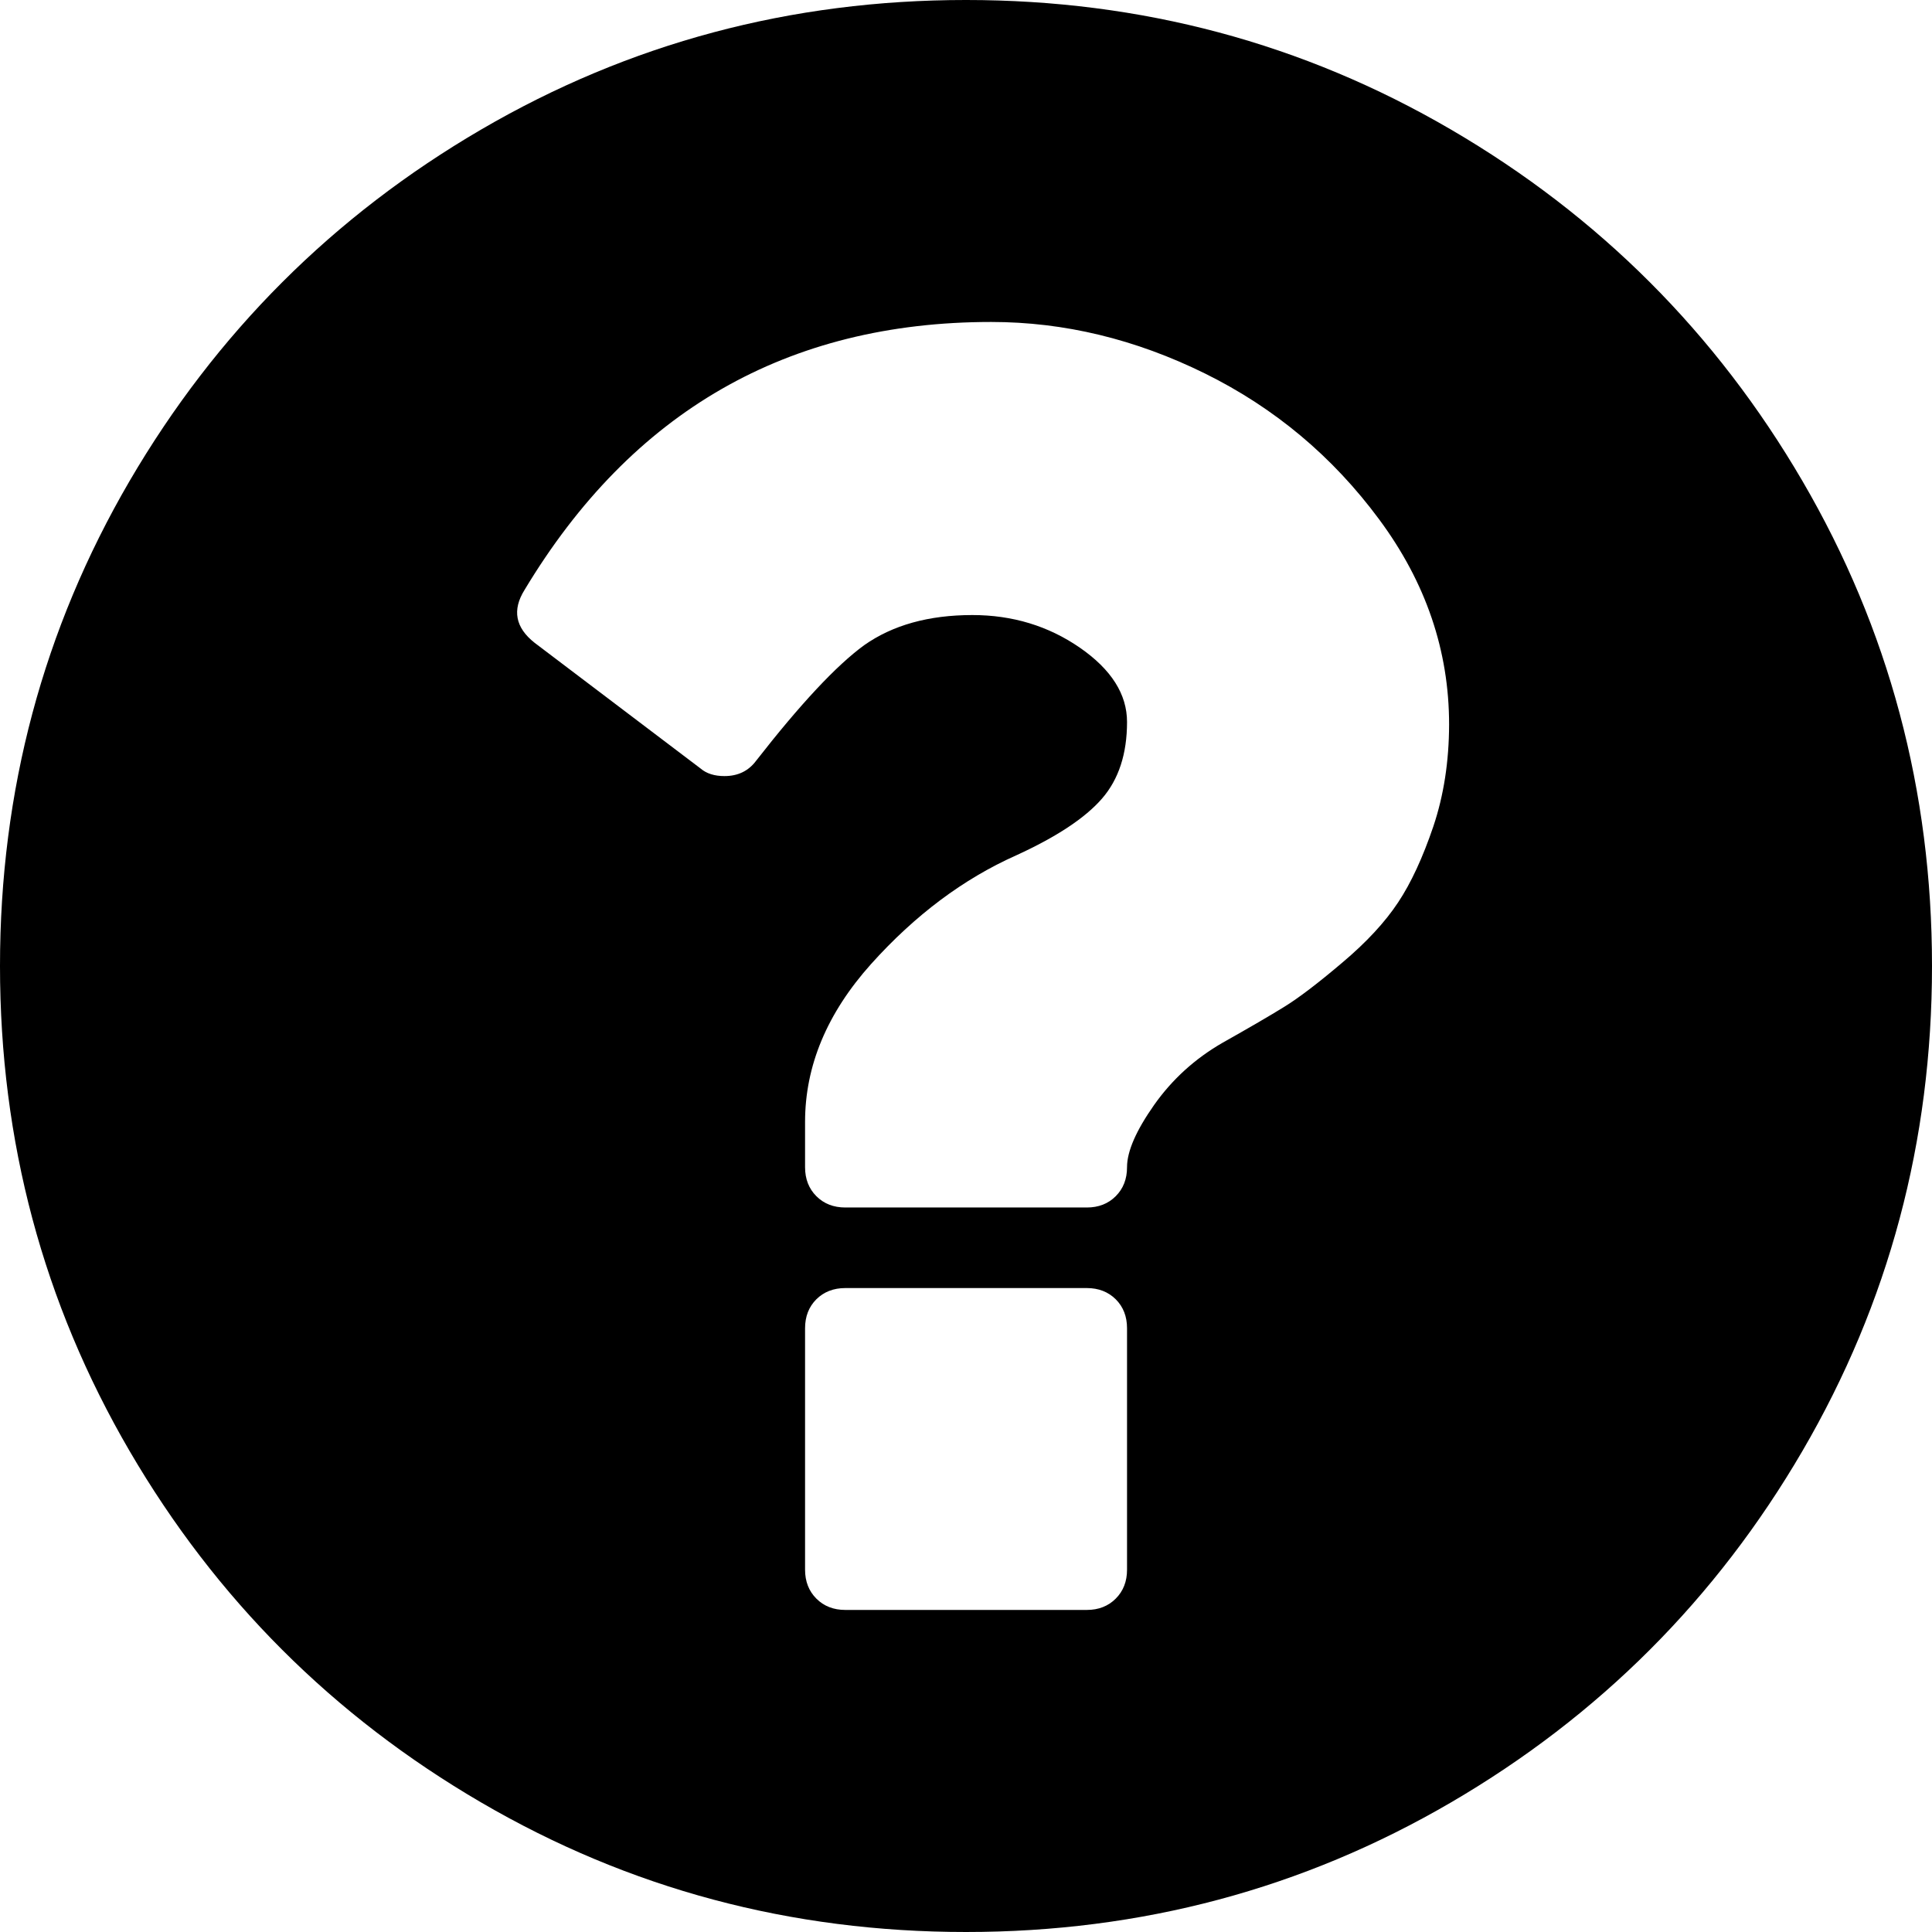
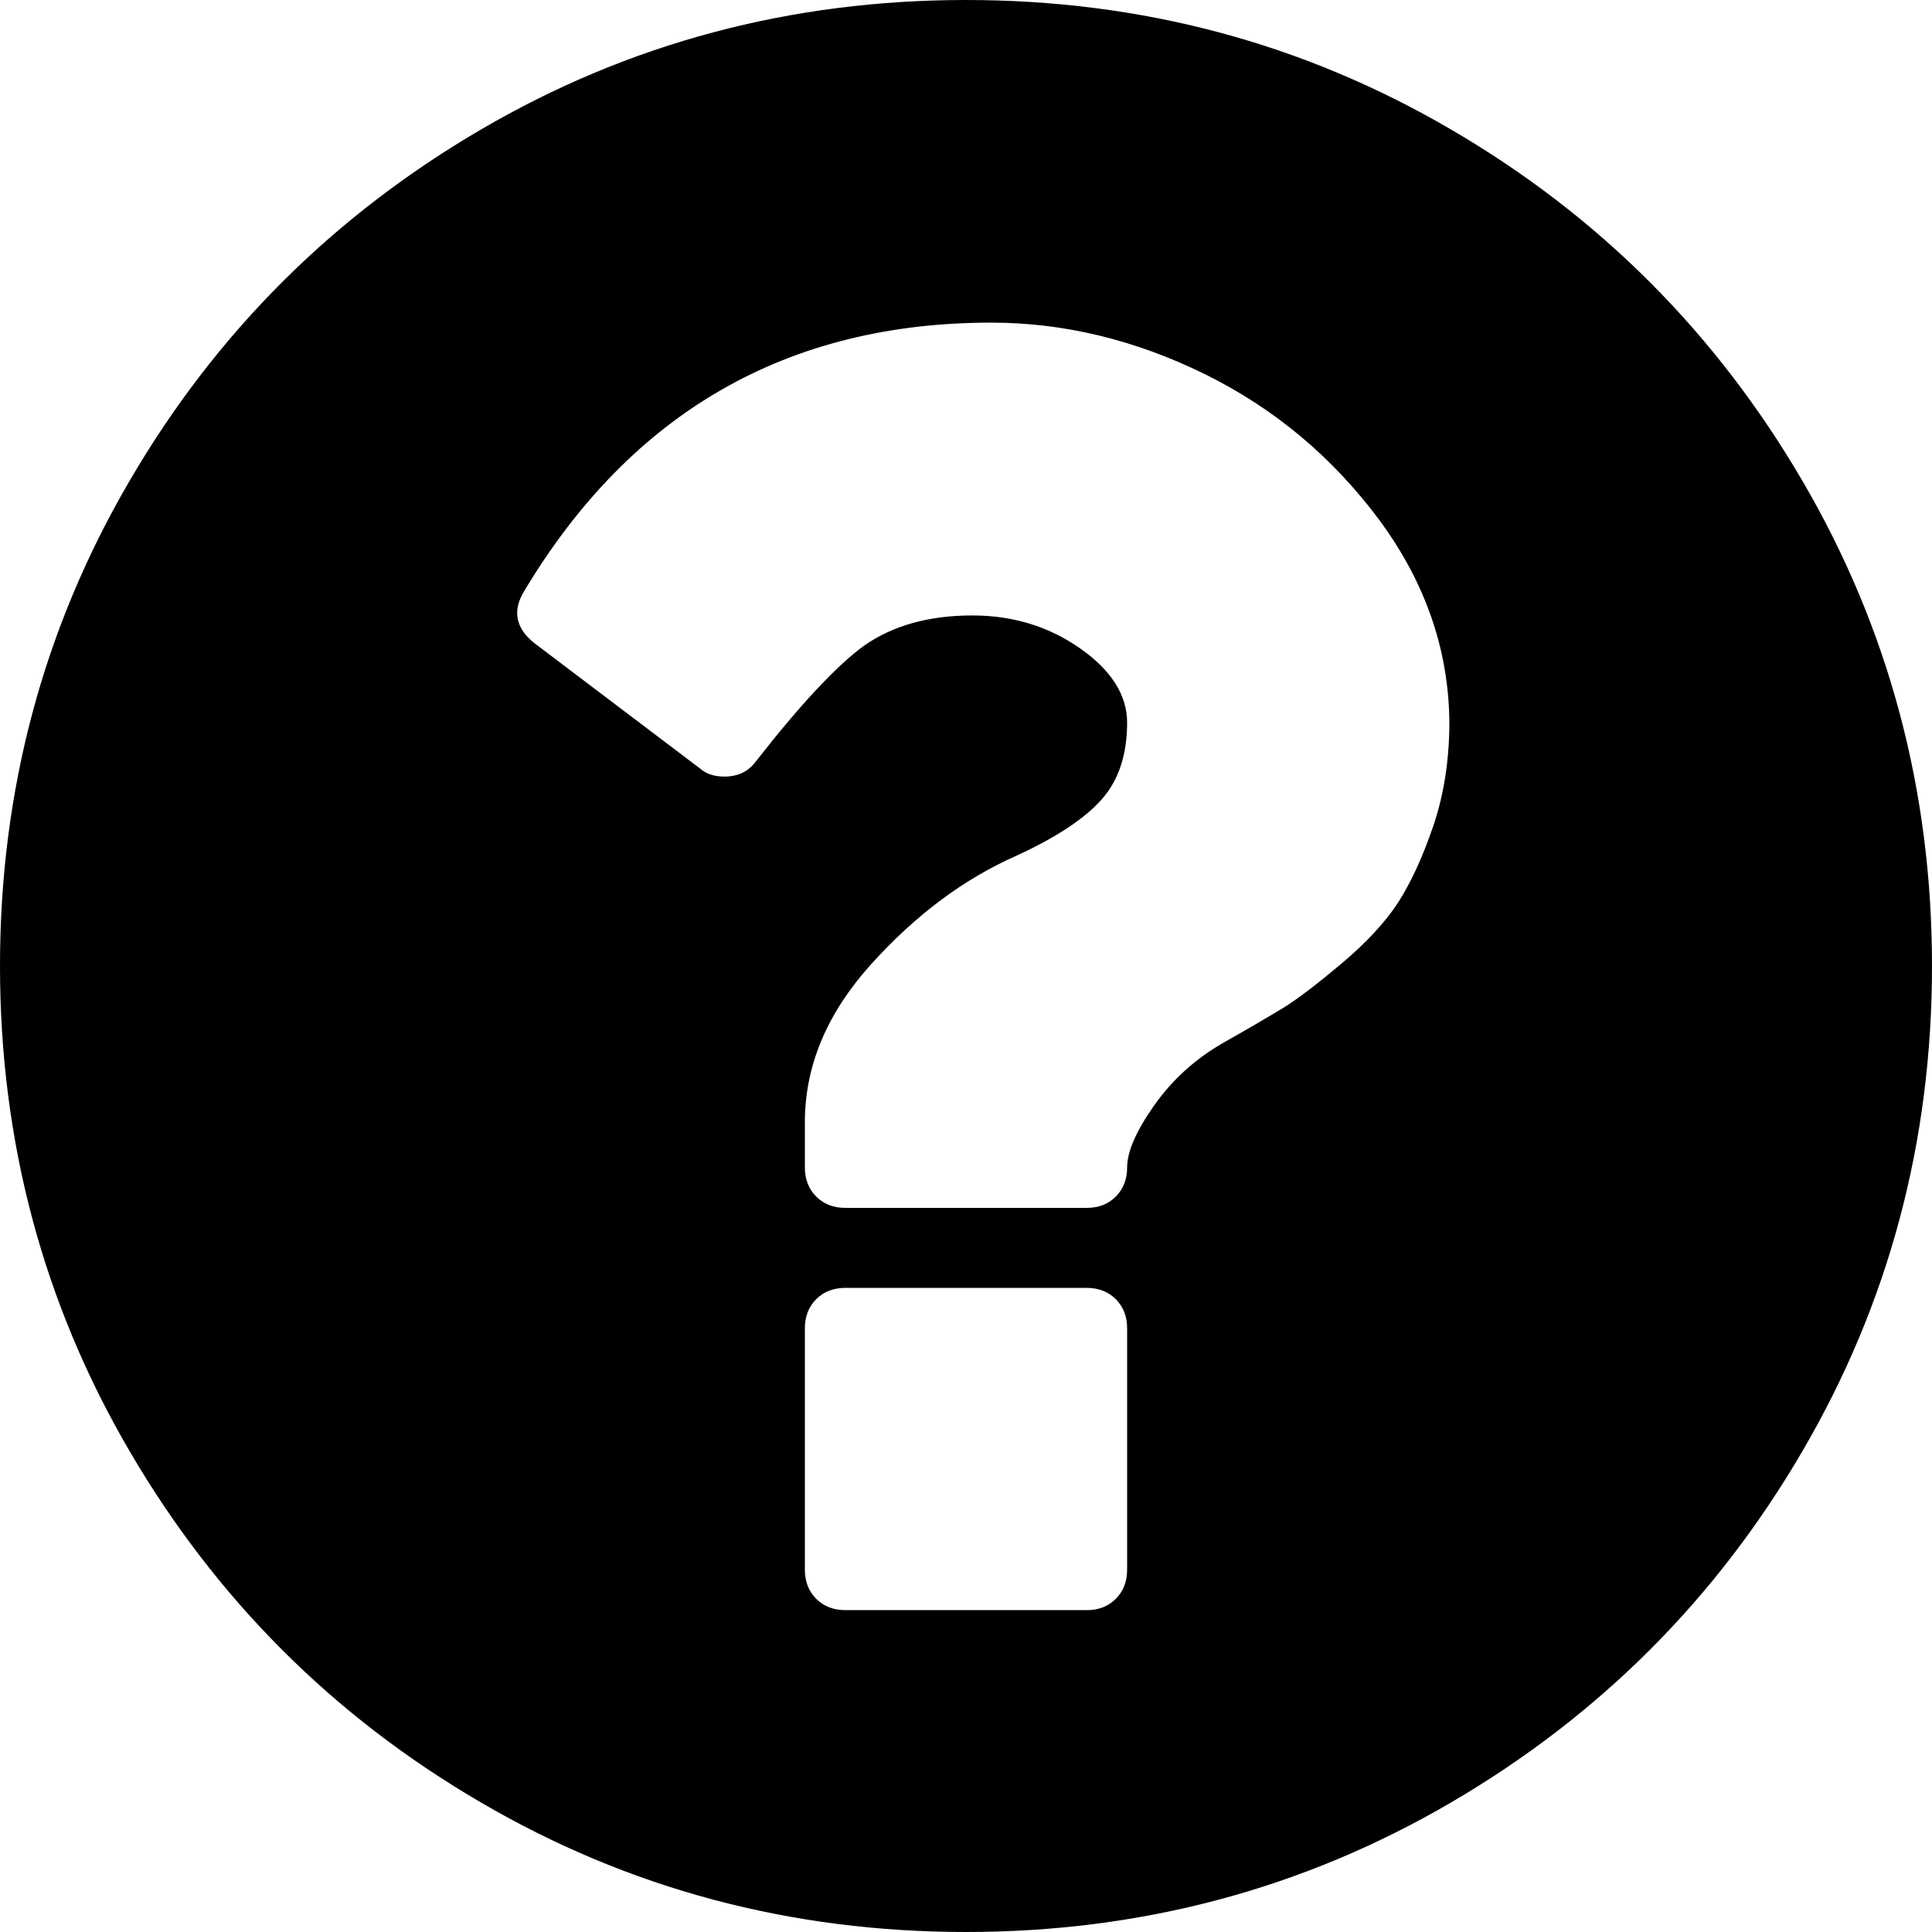
- <svg xmlns="http://www.w3.org/2000/svg" xmlns:xlink="http://www.w3.org/1999/xlink" width="512" height="512" viewBox="0 0 512 512" version="1.1">
-   <g id="Canvas" transform="matrix(25.6 0 0 25.6 3276.8 9881.6)">
-     <g id="Vector">
-       <use xlink:href="#path0_fill" transform="translate(-128 -386)" />
-     </g>
-   </g>
-   <defs>
-     <path id="path0_fill" d="M 18.659 4.98C 17.765 3.448 16.552 2.235 15.02 1.341C 13.488 0.447 11.815 0 10 0C 8.186 0 6.513 0.447 4.981 1.341C 3.449 2.235 2.236 3.448 1.341 4.98C 0.447 6.513 0 8.186 0 10C 0 11.814 0.447 13.487 1.341 15.02C 2.235 16.552 3.448 17.765 4.981 18.659C 6.513 19.553 8.186 20 10 20C 11.814 20 13.488 19.553 15.02 18.659C 16.552 17.765 17.765 16.552 18.659 15.02C 19.553 13.487 20 11.814 20 10C 20 8.186 19.553 6.512 18.659 4.98ZM 11.667 16.25C 11.667 16.371 11.628 16.471 11.55 16.549C 11.472 16.627 11.372 16.666 11.251 16.666L 8.75 16.666C 8.629 16.666 8.529 16.627 8.451 16.549C 8.373 16.471 8.334 16.371 8.334 16.25L 8.334 13.75C 8.334 13.628 8.373 13.528 8.451 13.45C 8.529 13.373 8.629 13.334 8.75 13.334L 11.251 13.334C 11.372 13.334 11.472 13.373 11.55 13.45C 11.628 13.528 11.667 13.628 11.667 13.75L 11.667 16.25ZM 14.838 8.555C 14.729 8.876 14.608 9.139 14.473 9.342C 14.338 9.546 14.145 9.755 13.893 9.967C 13.642 10.18 13.442 10.332 13.294 10.423C 13.147 10.514 12.934 10.638 12.657 10.794C 12.37 10.959 12.134 11.174 11.947 11.439C 11.761 11.704 11.667 11.918 11.667 12.083C 11.667 12.205 11.628 12.305 11.55 12.383C 11.472 12.461 11.372 12.5 11.251 12.5L 8.751 12.5C 8.629 12.5 8.529 12.461 8.451 12.383C 8.373 12.305 8.334 12.205 8.334 12.083L 8.334 11.614C 8.334 11.033 8.562 10.488 9.017 9.98C 9.473 9.472 9.975 9.097 10.521 8.854C 10.938 8.663 11.233 8.468 11.407 8.268C 11.581 8.068 11.667 7.803 11.667 7.474C 11.667 7.187 11.505 6.931 11.179 6.705C 10.853 6.48 10.482 6.367 10.066 6.367C 9.614 6.367 9.241 6.471 8.946 6.679C 8.659 6.888 8.286 7.287 7.826 7.877C 7.748 7.981 7.639 8.034 7.5 8.034C 7.396 8.034 7.314 8.008 7.253 7.956L 5.534 6.654C 5.335 6.497 5.3 6.315 5.43 6.107C 6.541 4.258 8.152 3.333 10.261 3.333C 11.016 3.333 11.754 3.511 12.475 3.867C 13.195 4.223 13.796 4.726 14.278 5.378C 14.76 6.029 15.001 6.736 15.001 7.5C 15 7.882 14.946 8.233 14.838 8.555Z" />
-   </defs>
+ <svg xmlns="http://www.w3.org/2000/svg" version="1.0" id="Слой_1" x="0px" y="0px" viewBox="0 0 512 512" style="enable-background:new 0 0 512 512;" xml:space="preserve">
+   <path id="path0_fill" d="M477.7,127.5c-22.9-39.2-53.9-70.3-93.2-93.2C345.3,11.4,302.5,0,256,0c-46.4,0-89.3,11.4-128.5,34.3  c-39.2,22.9-70.3,53.9-93.2,93.2C11.4,166.7,0,209.6,0,256c0,46.4,11.4,89.3,34.3,128.5c22.9,39.2,53.9,70.3,93.2,93.2  C166.7,500.6,209.6,512,256,512c46.4,0,89.3-11.4,128.5-34.3c39.2-22.9,70.3-53.9,93.2-93.2C500.6,345.3,512,302.4,512,256  C512,209.6,500.6,166.7,477.7,127.5z M298.7,416c0,3.1-1,5.7-3,7.7c-2,2-4.5,3-7.7,3h-64c-3.1,0-5.7-1-7.7-3c-2-2-3-4.6-3-7.7v-64  c0-3.1,1-5.7,3-7.7c2-2,4.6-3,7.7-3h64c3.1,0,5.7,1,7.7,3c2,2,3,4.6,3,7.7V416z M379.8,219c-2.8,8.2-5.9,14.9-9.3,20.2  c-3.4,5.2-8.4,10.6-14.8,16c-6.4,5.4-11.5,9.3-15.3,11.7c-3.8,2.3-9.2,5.5-16.3,9.5c-7.3,4.2-13.4,9.7-18.2,16.5  c-4.8,6.8-7.2,12.3-7.2,16.5c0,3.1-1,5.7-3,7.7c-2,2-4.5,3-7.7,3h-64c-3.1,0-5.7-1-7.7-3c-2-2-3-4.6-3-7.7v-12  c0-14.9,5.8-28.8,17.5-41.8c11.7-13,24.5-22.6,38.5-28.8c10.7-4.9,18.2-9.9,22.7-15c4.5-5.1,6.7-11.9,6.7-20.3  c0-7.3-4.2-13.9-12.5-19.7c-8.3-5.8-17.8-8.7-28.5-8.7c-11.6,0-21.1,2.7-28.7,8c-7.3,5.3-16.9,15.6-28.7,30.7c-2,2.7-4.8,4-8.3,4  c-2.7,0-4.8-0.7-6.3-2l-44-33.3c-5.1-4-6-8.7-2.7-14c28.4-47.3,69.7-71,123.7-71c19.3,0,38.2,4.6,56.7,13.7  c18.4,9.1,33.8,22,46.2,38.7c12.3,16.7,18.5,34.8,18.5,54.3C384,201.8,382.6,210.8,379.8,219z" />
</svg>
